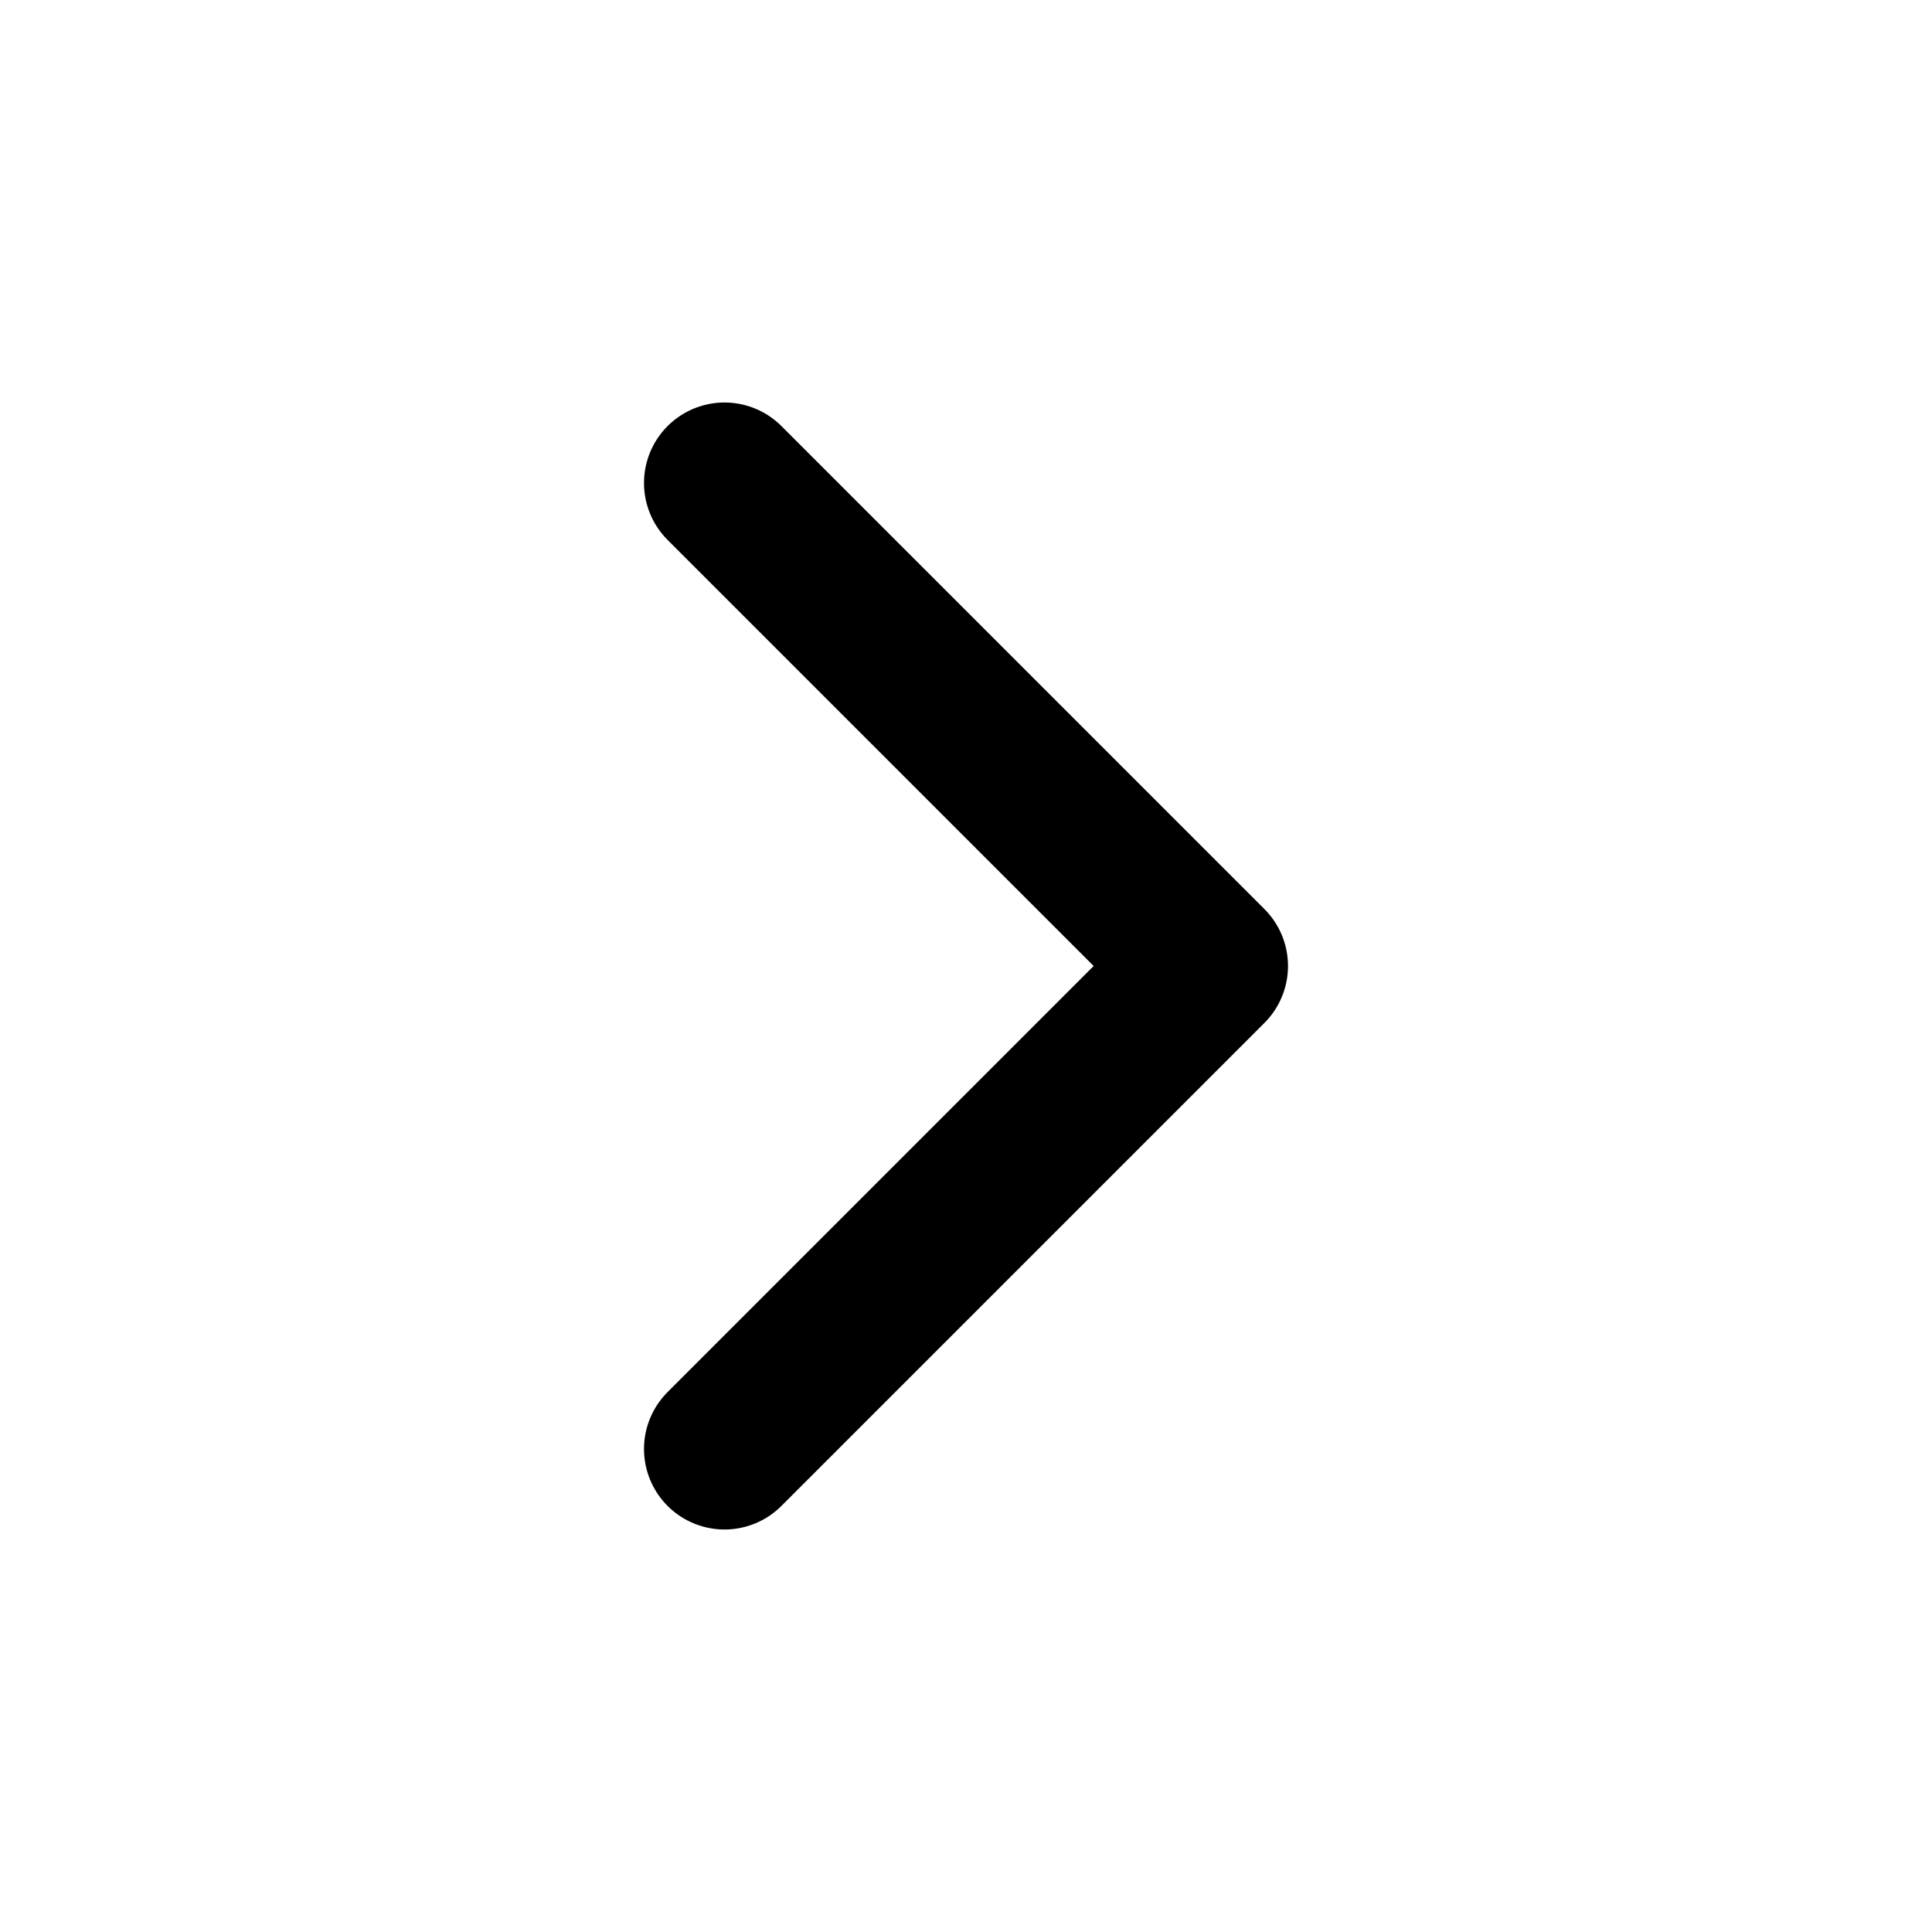
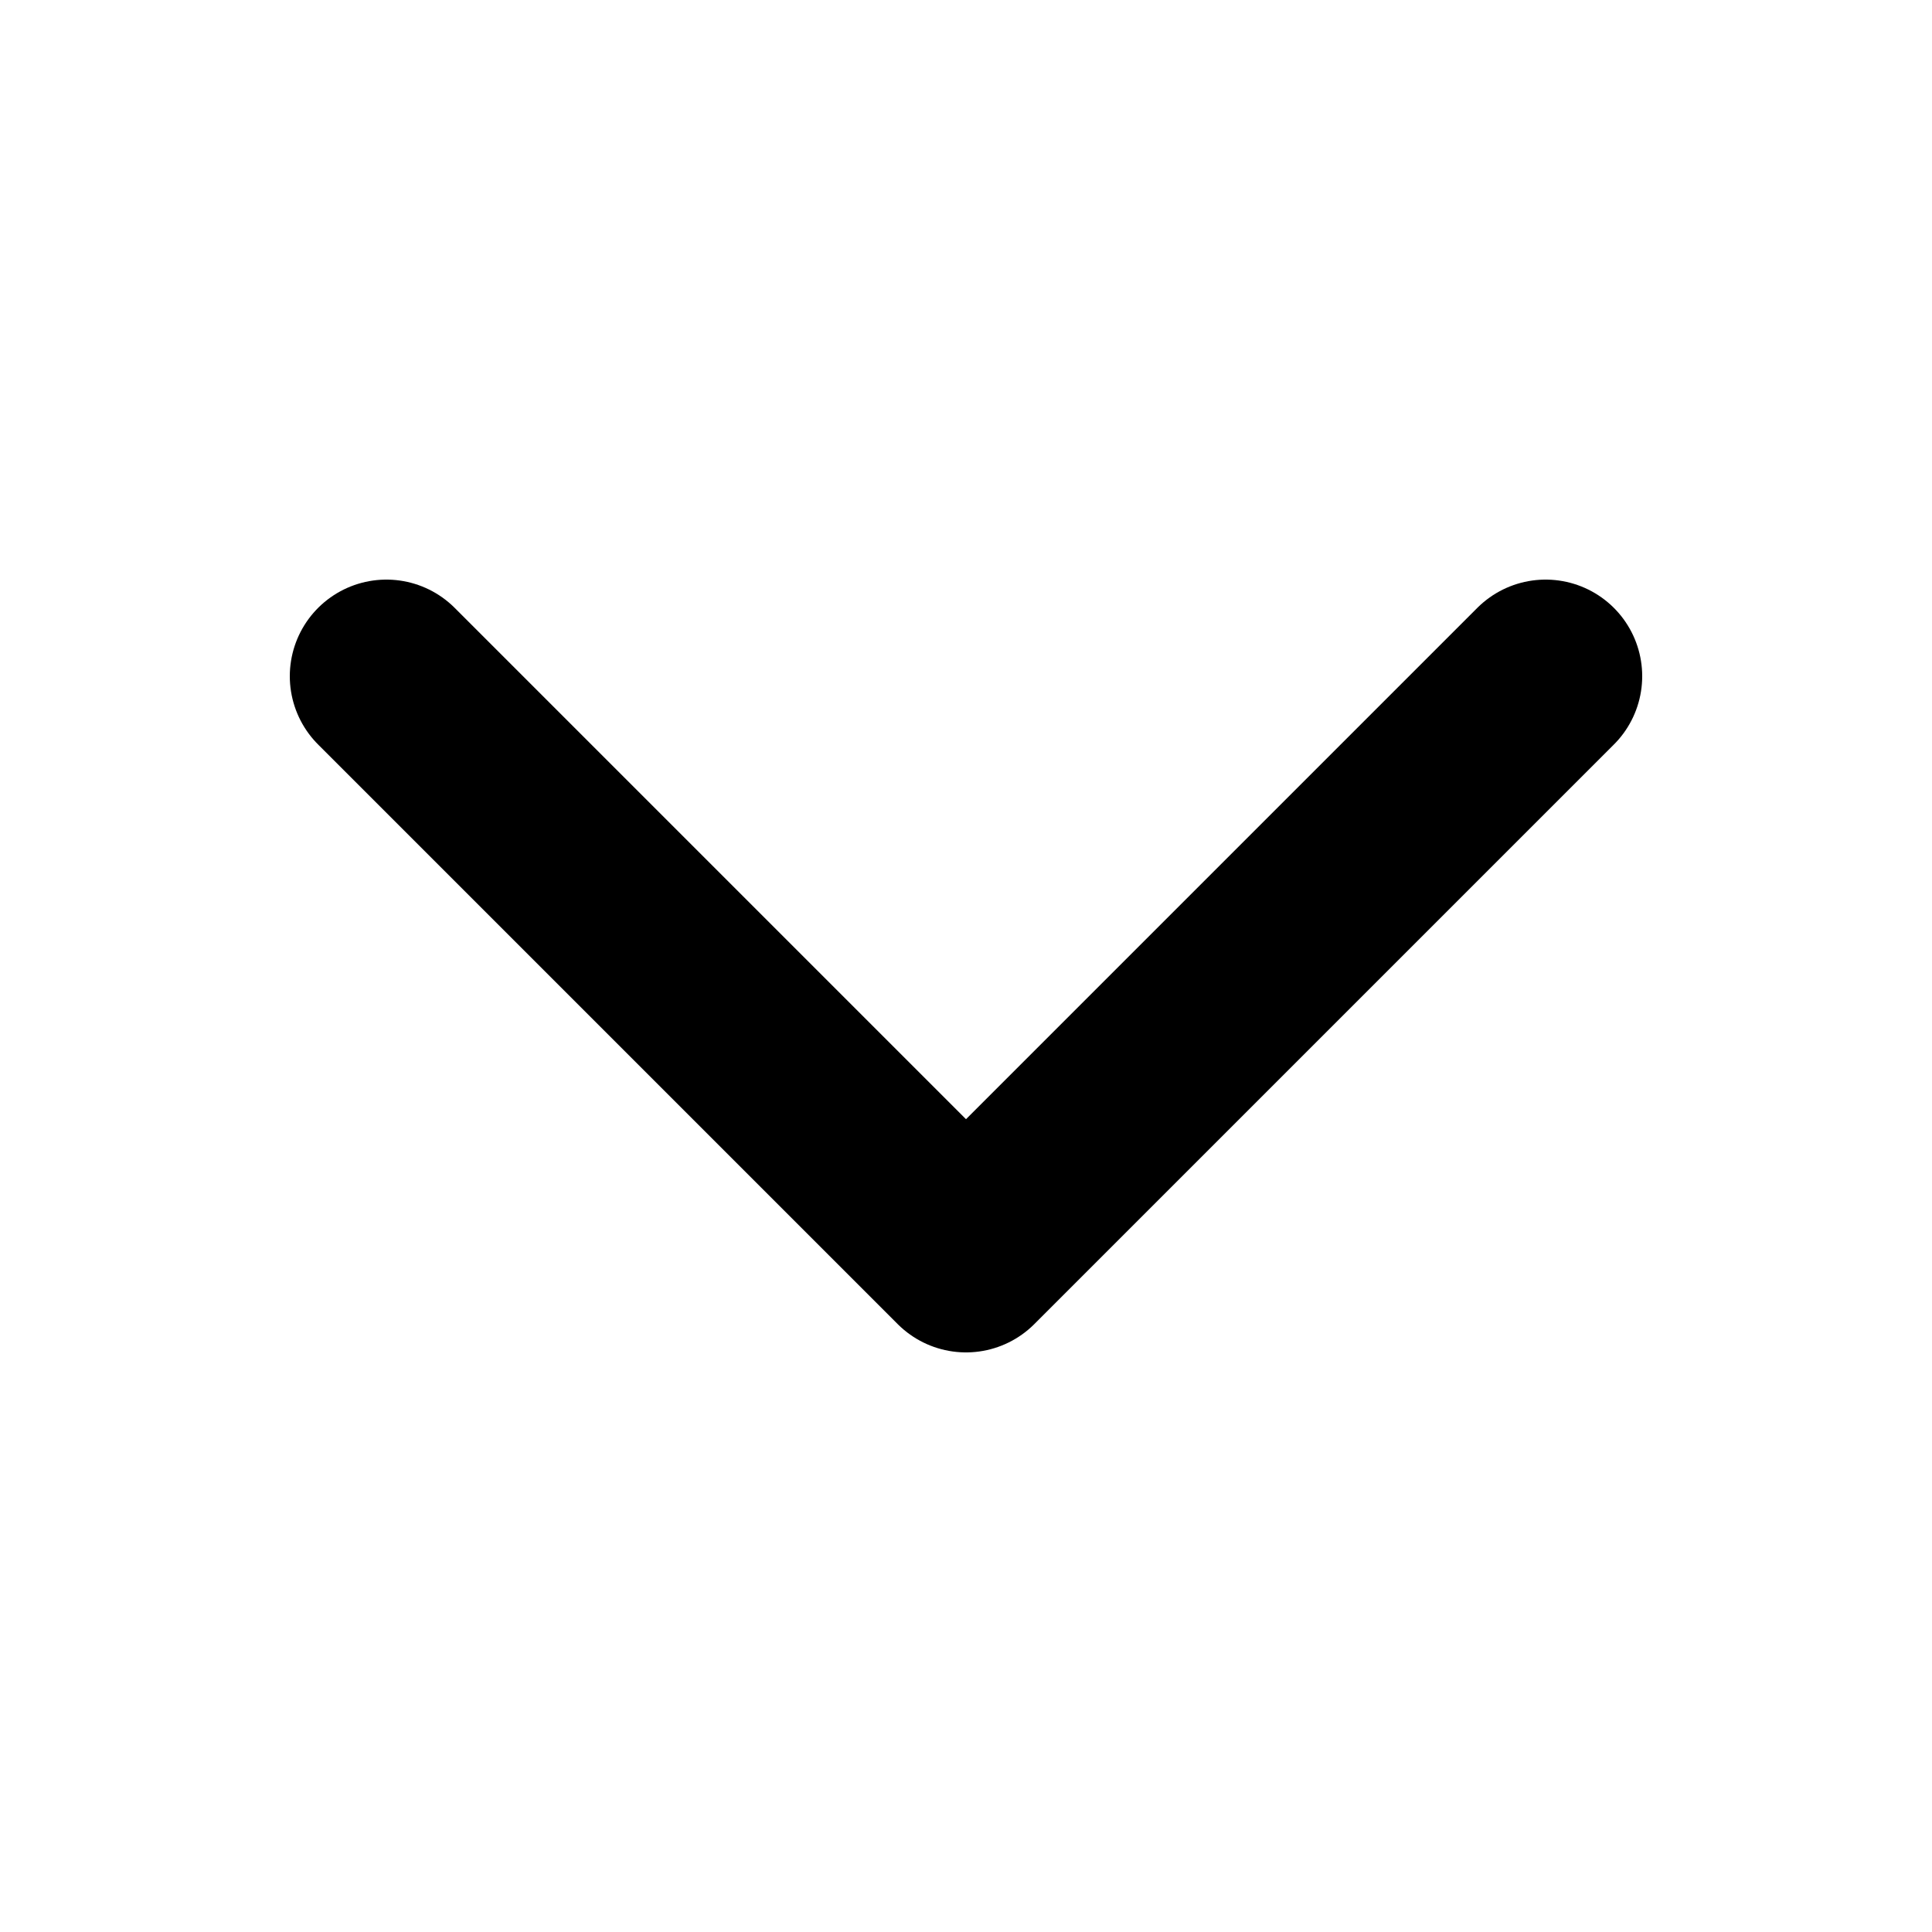
- <svg xmlns="http://www.w3.org/2000/svg" width="800px" height="800px" viewBox="0 0 24 24" fill="none">
-   <path d="M9 6L15 12L9 18" stroke="#000000" stroke-width="2" stroke-linecap="round" stroke-linejoin="round" />
+ <svg xmlns="http://www.w3.org/2000/svg" width="800px" height="800px" viewBox="0 0 20 20" fill="none">
+   <path stroke="#000000" stroke-linecap="round" stroke-linejoin="round" stroke-width="2" d="M4 7l6 6 6-6" />
</svg>
